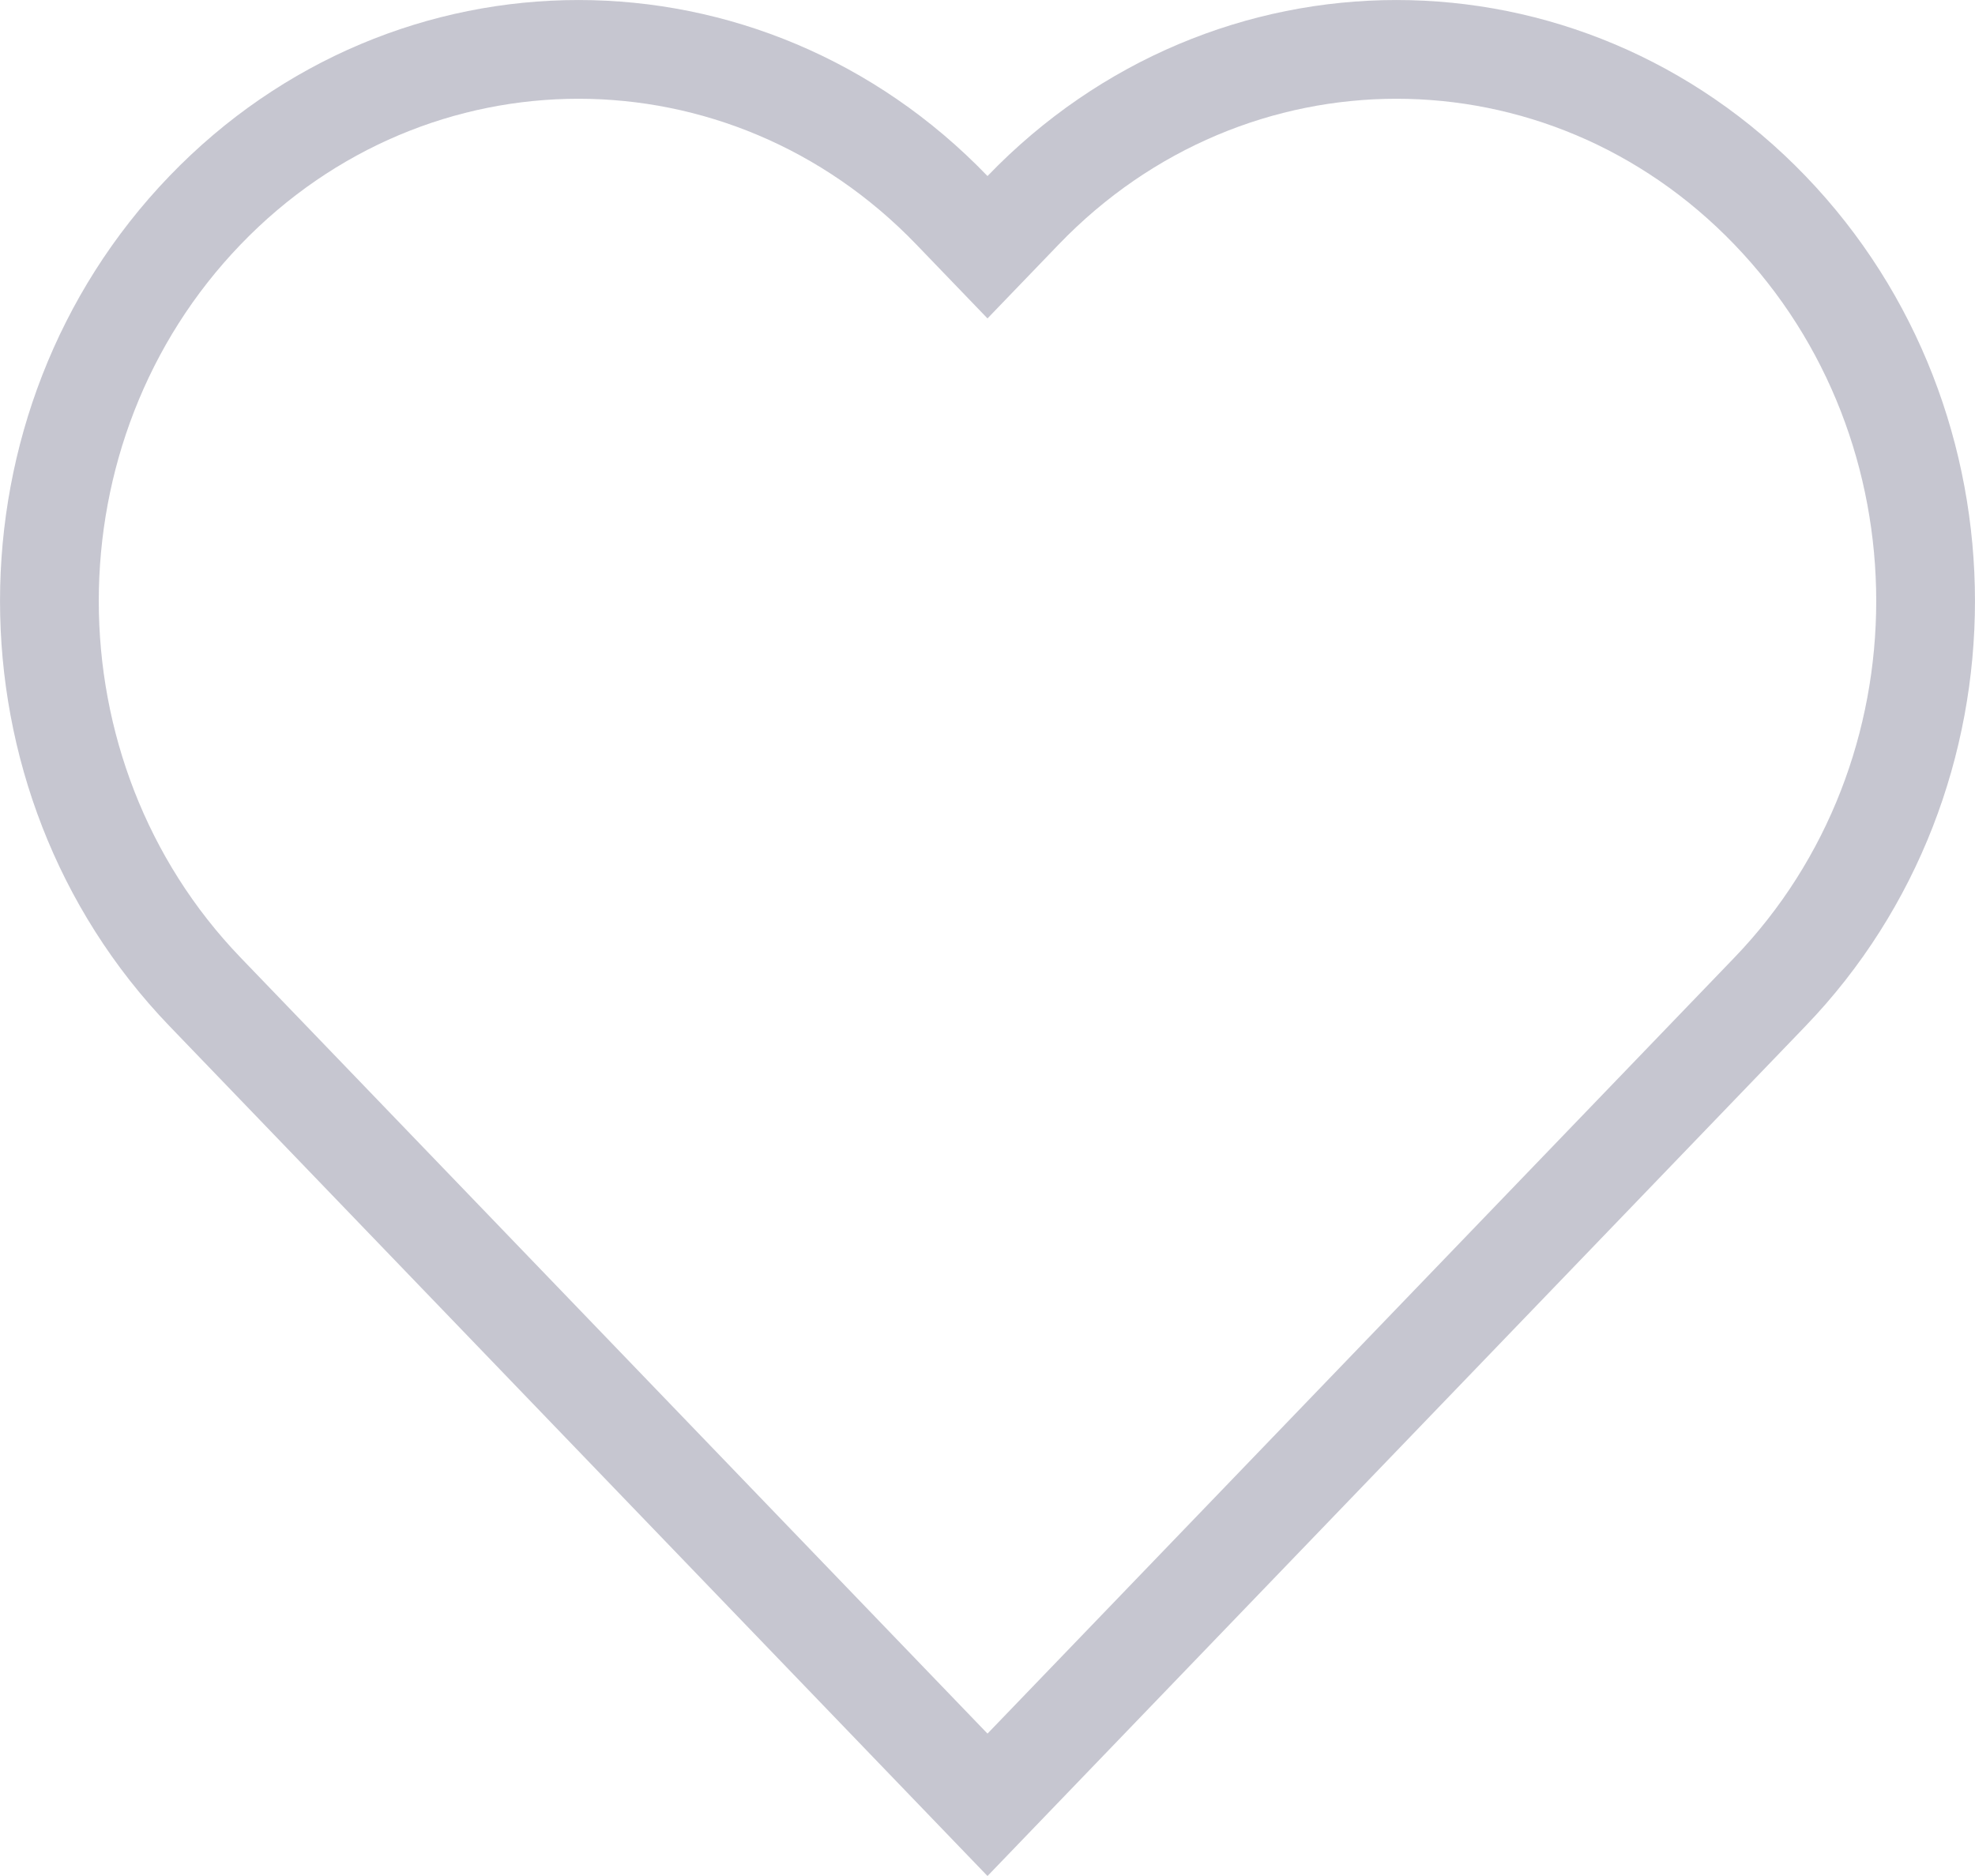
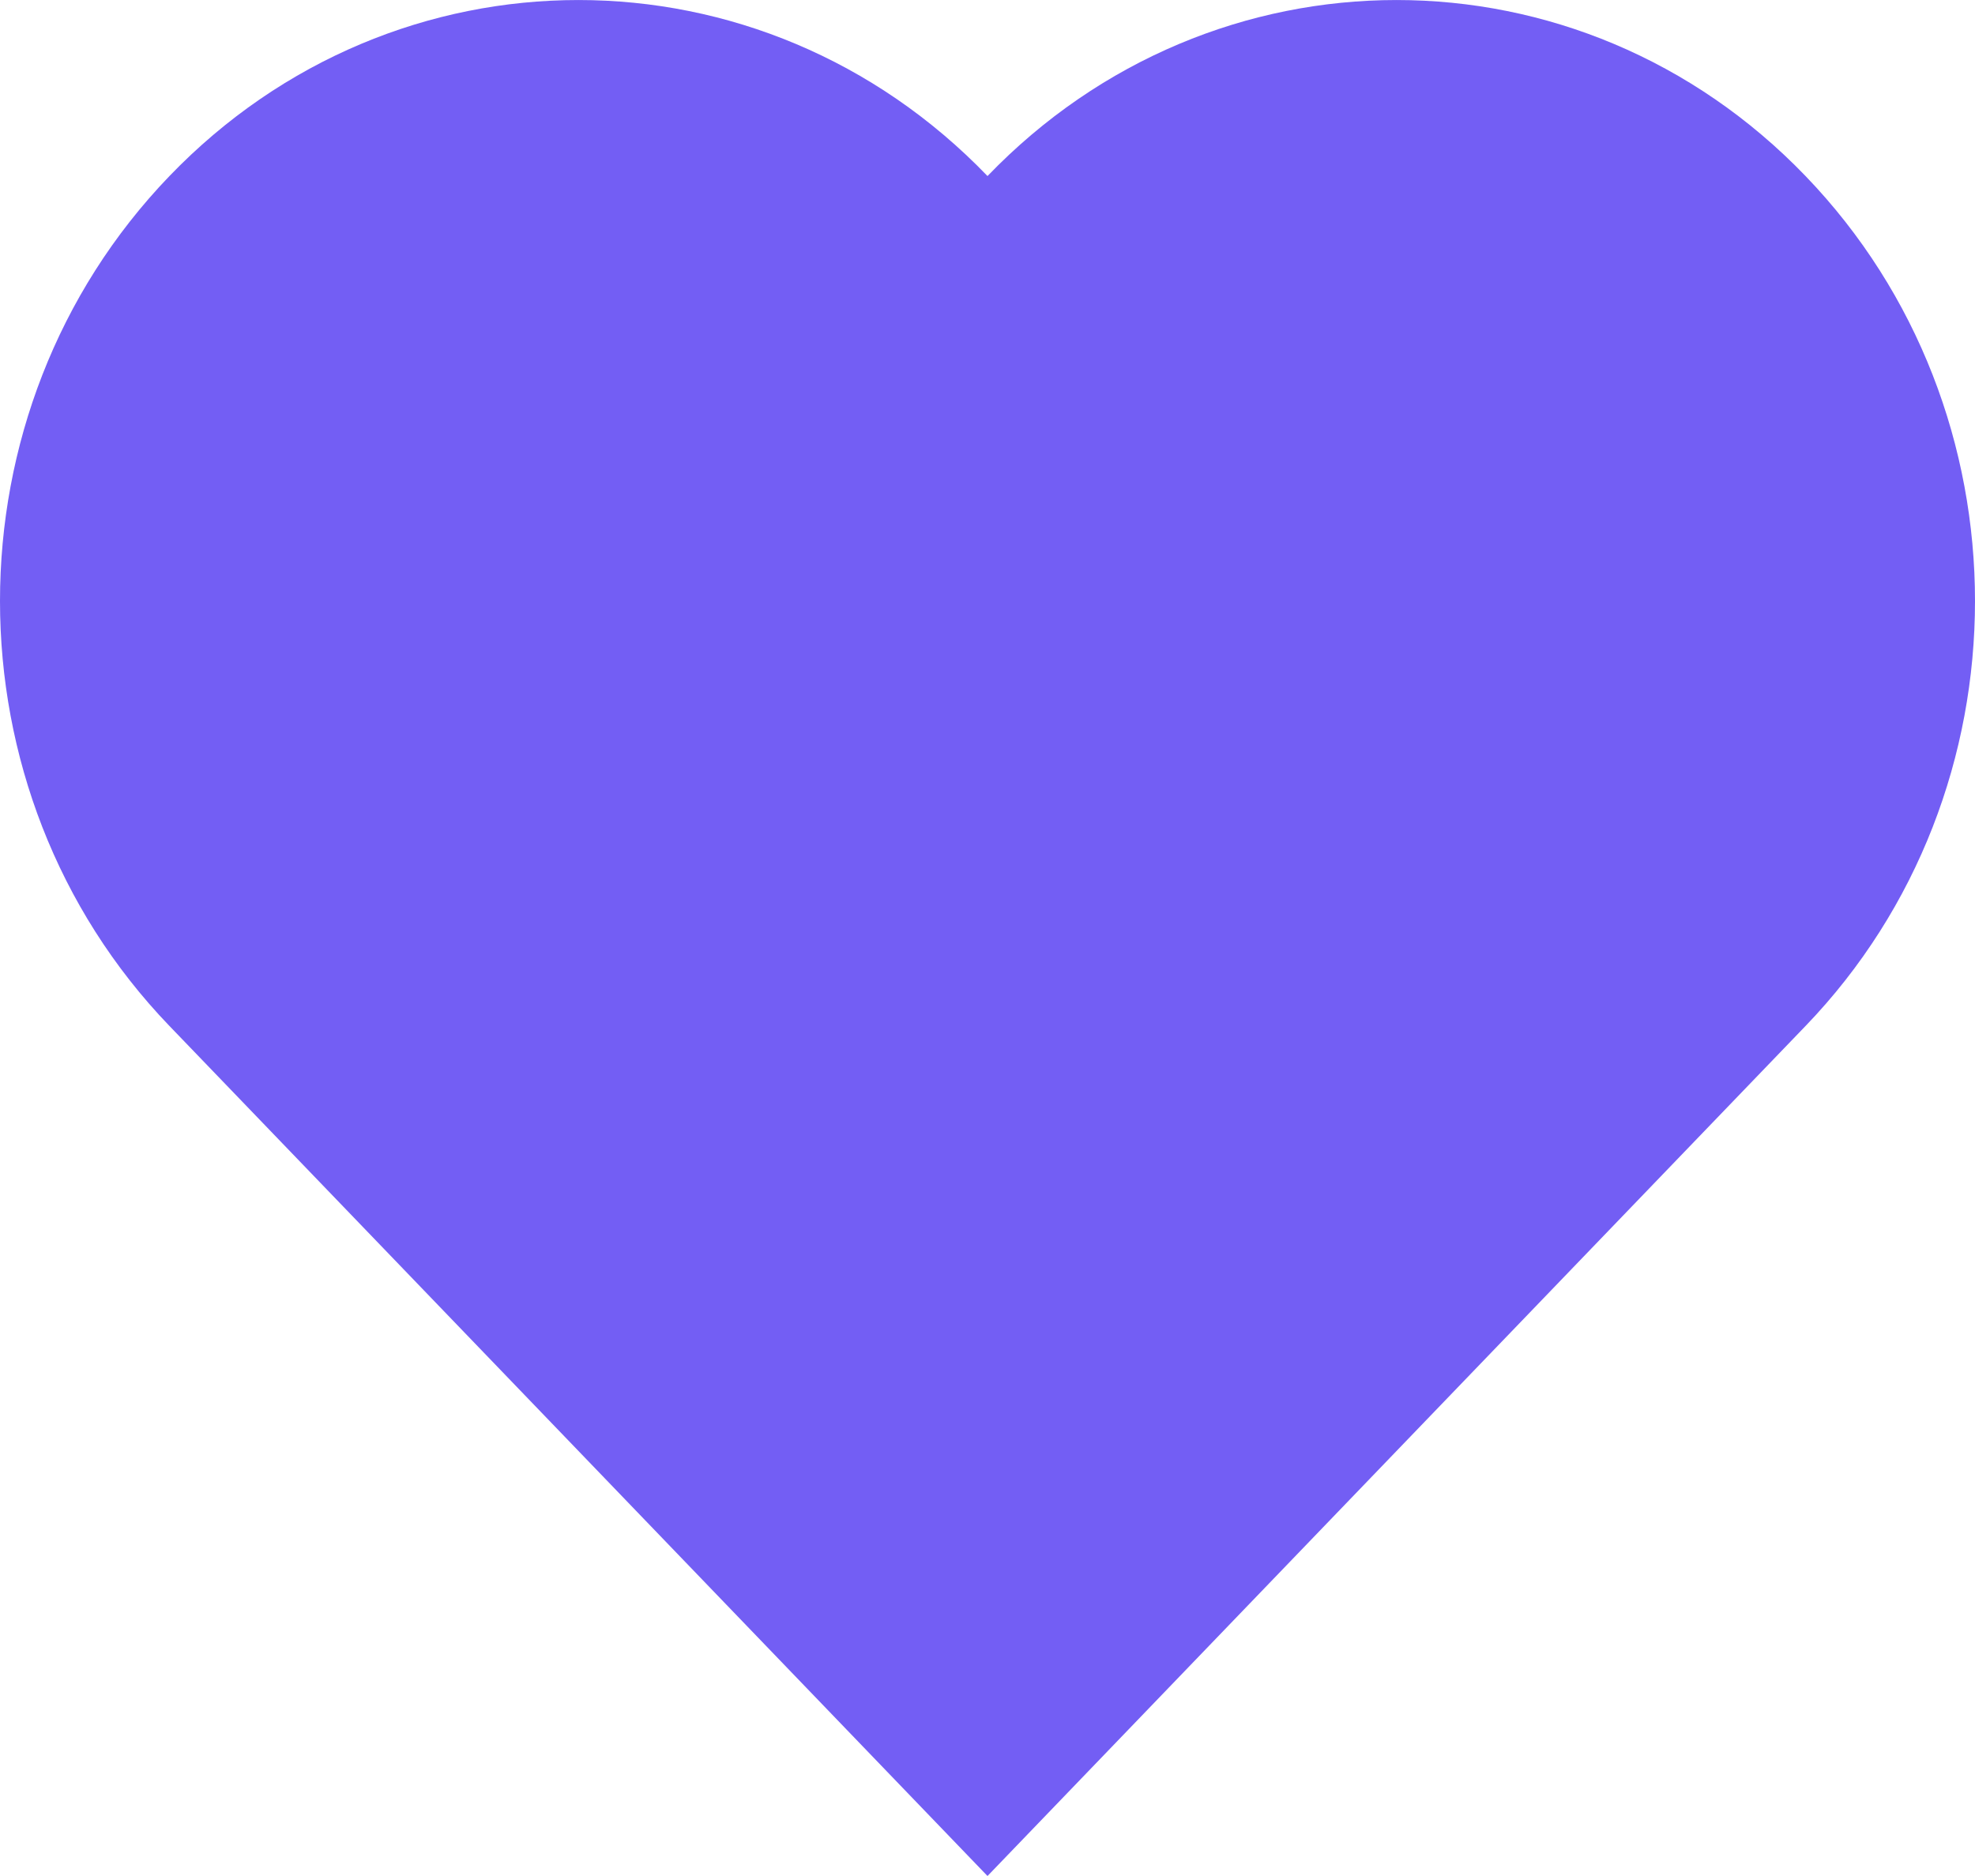
<svg xmlns="http://www.w3.org/2000/svg" width="20" height="19" viewBox="0 0 20 19" fill="none">
-   <path d="M10 18.279L2.076 10.045C-0.025 7.861 -0.025 4.313 2.076 2.13C4.167 -0.043 7.549 -0.043 9.64 2.13L10 2.504L10.36 2.13C12.451 -0.043 15.833 -0.043 17.924 2.13C20.025 4.313 20.025 7.861 17.924 10.045L10 18.279Z" stroke="#C6C6D0" />
+   <path d="M1.716 1.783C-0.572 4.16 -0.572 8.014 1.716 10.391L10 19L18.284 10.391C20.572 8.014 20.572 4.16 18.284 1.783C15.997 -0.594 12.288 -0.594 10 1.783C7.712 -0.594 4.003 -0.594 1.716 1.783Z" fill="#735EF4" />
</svg>
